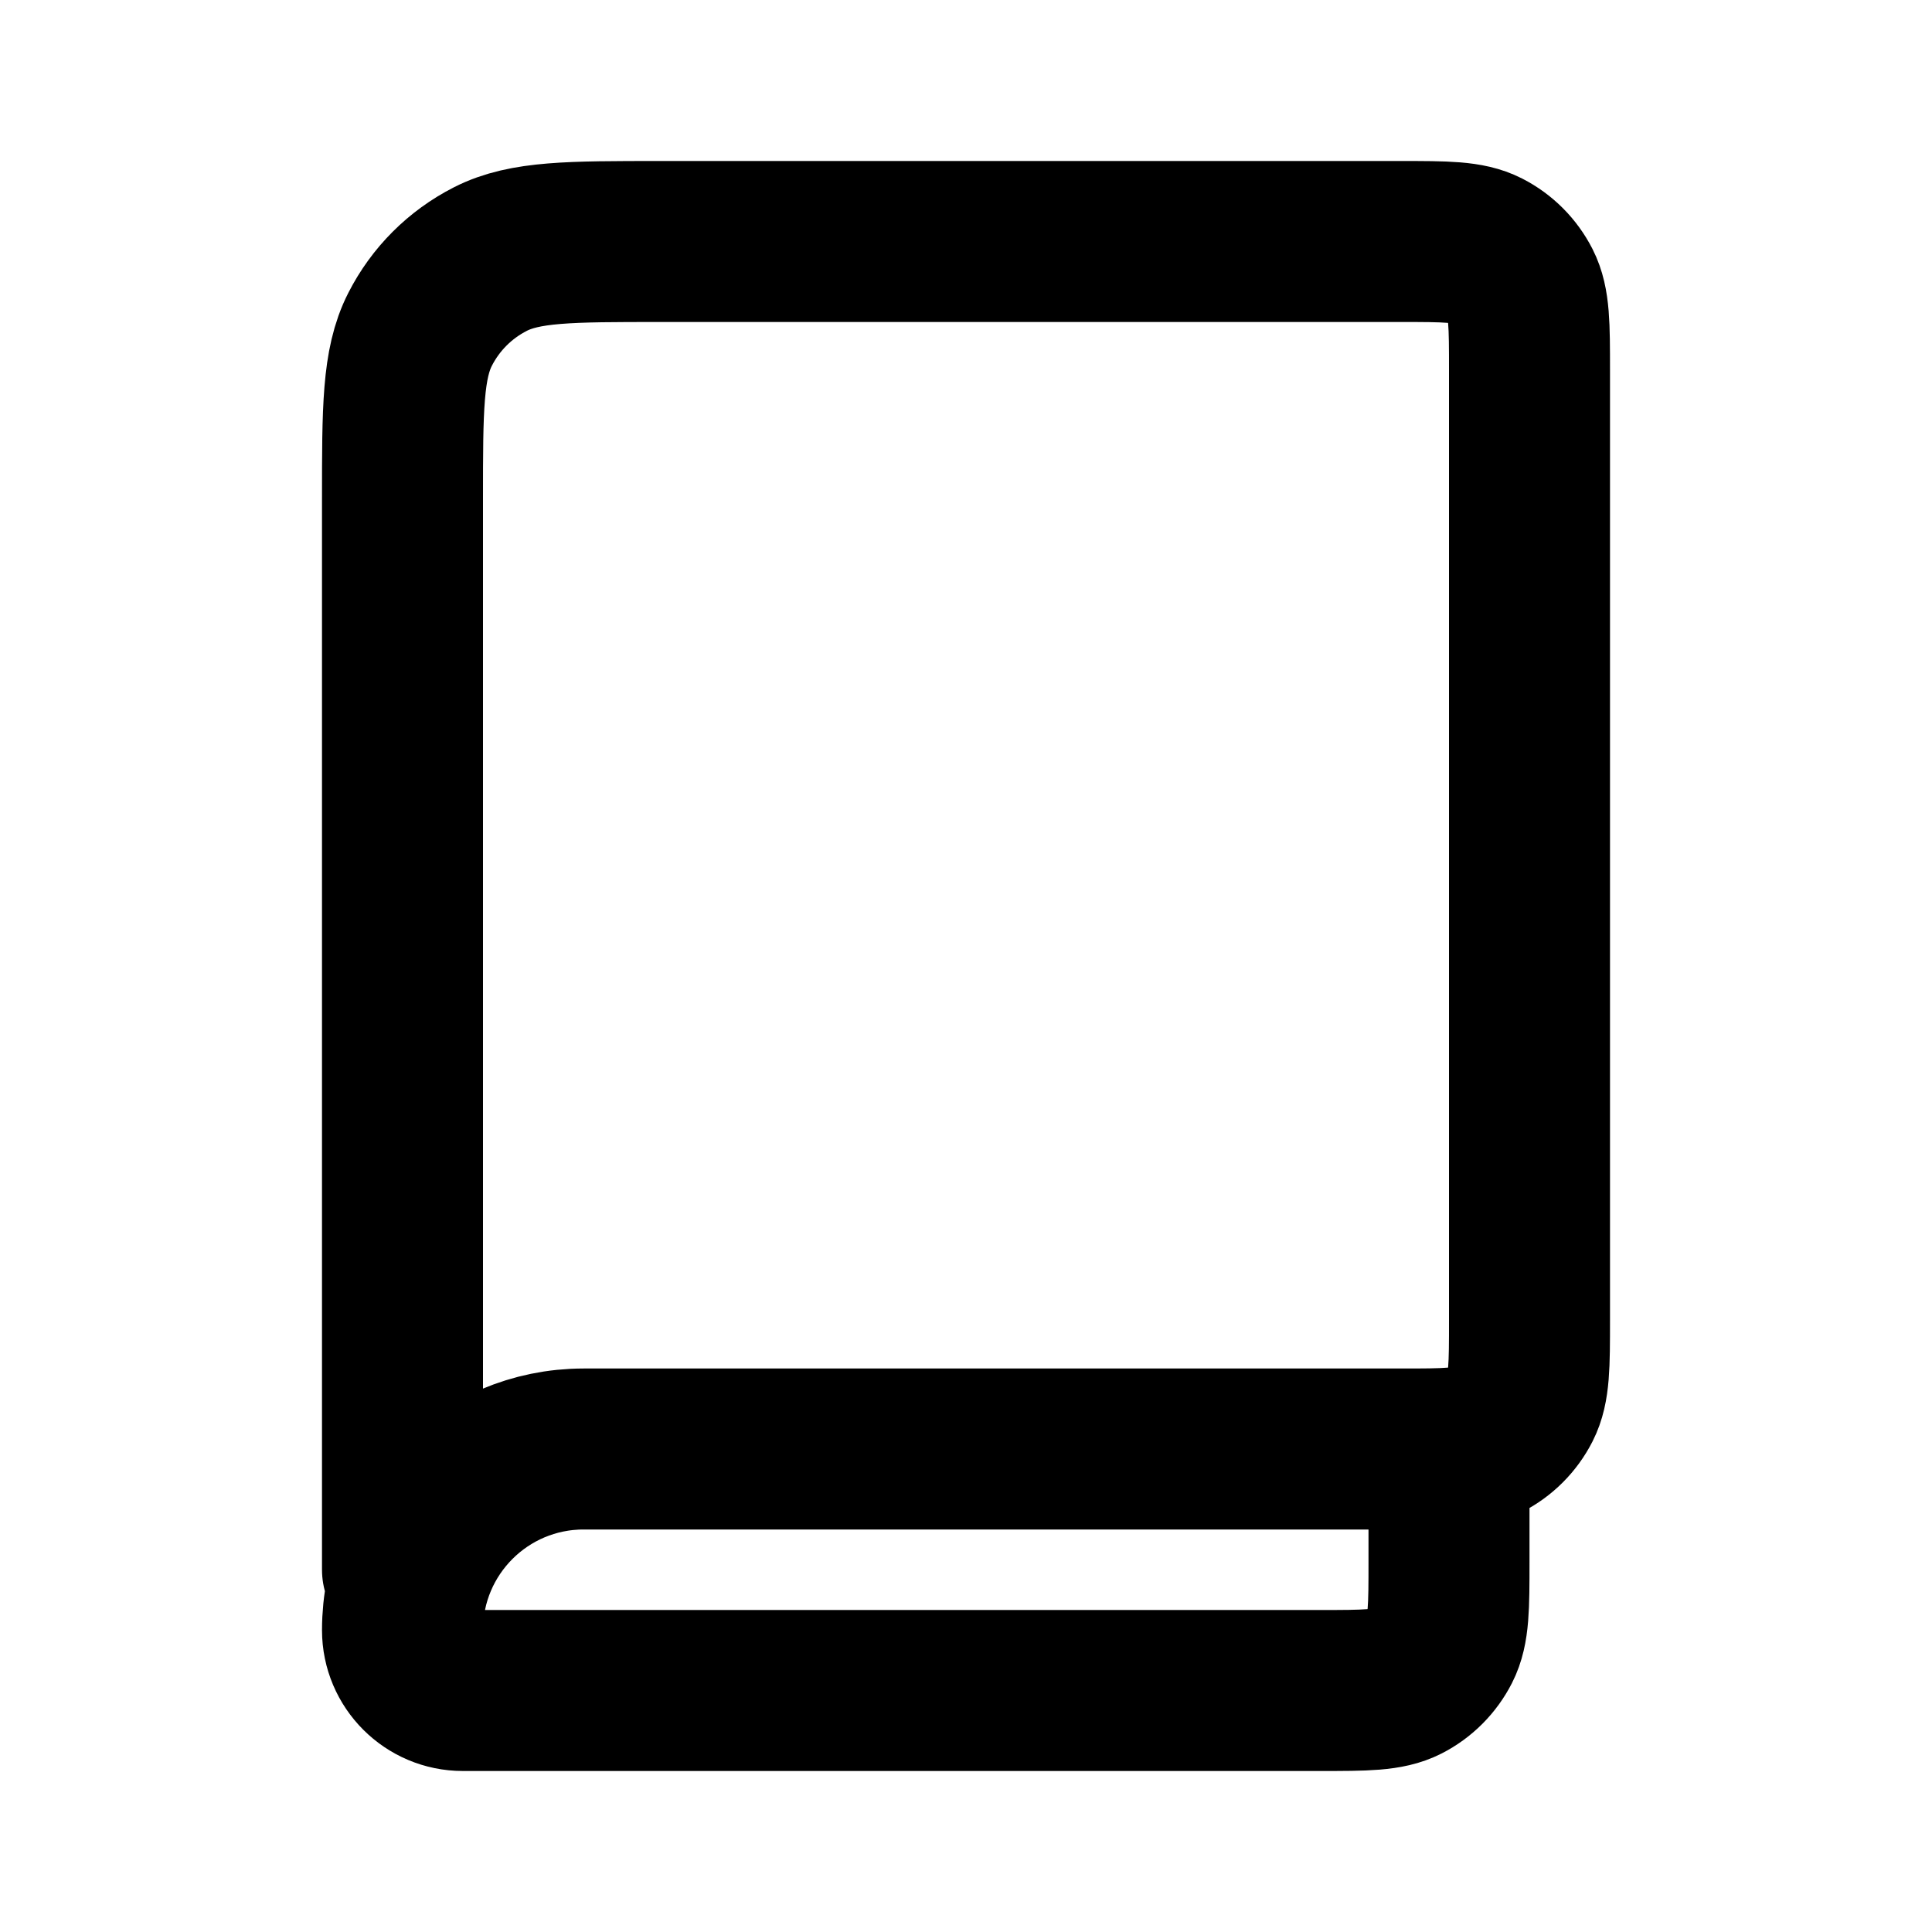
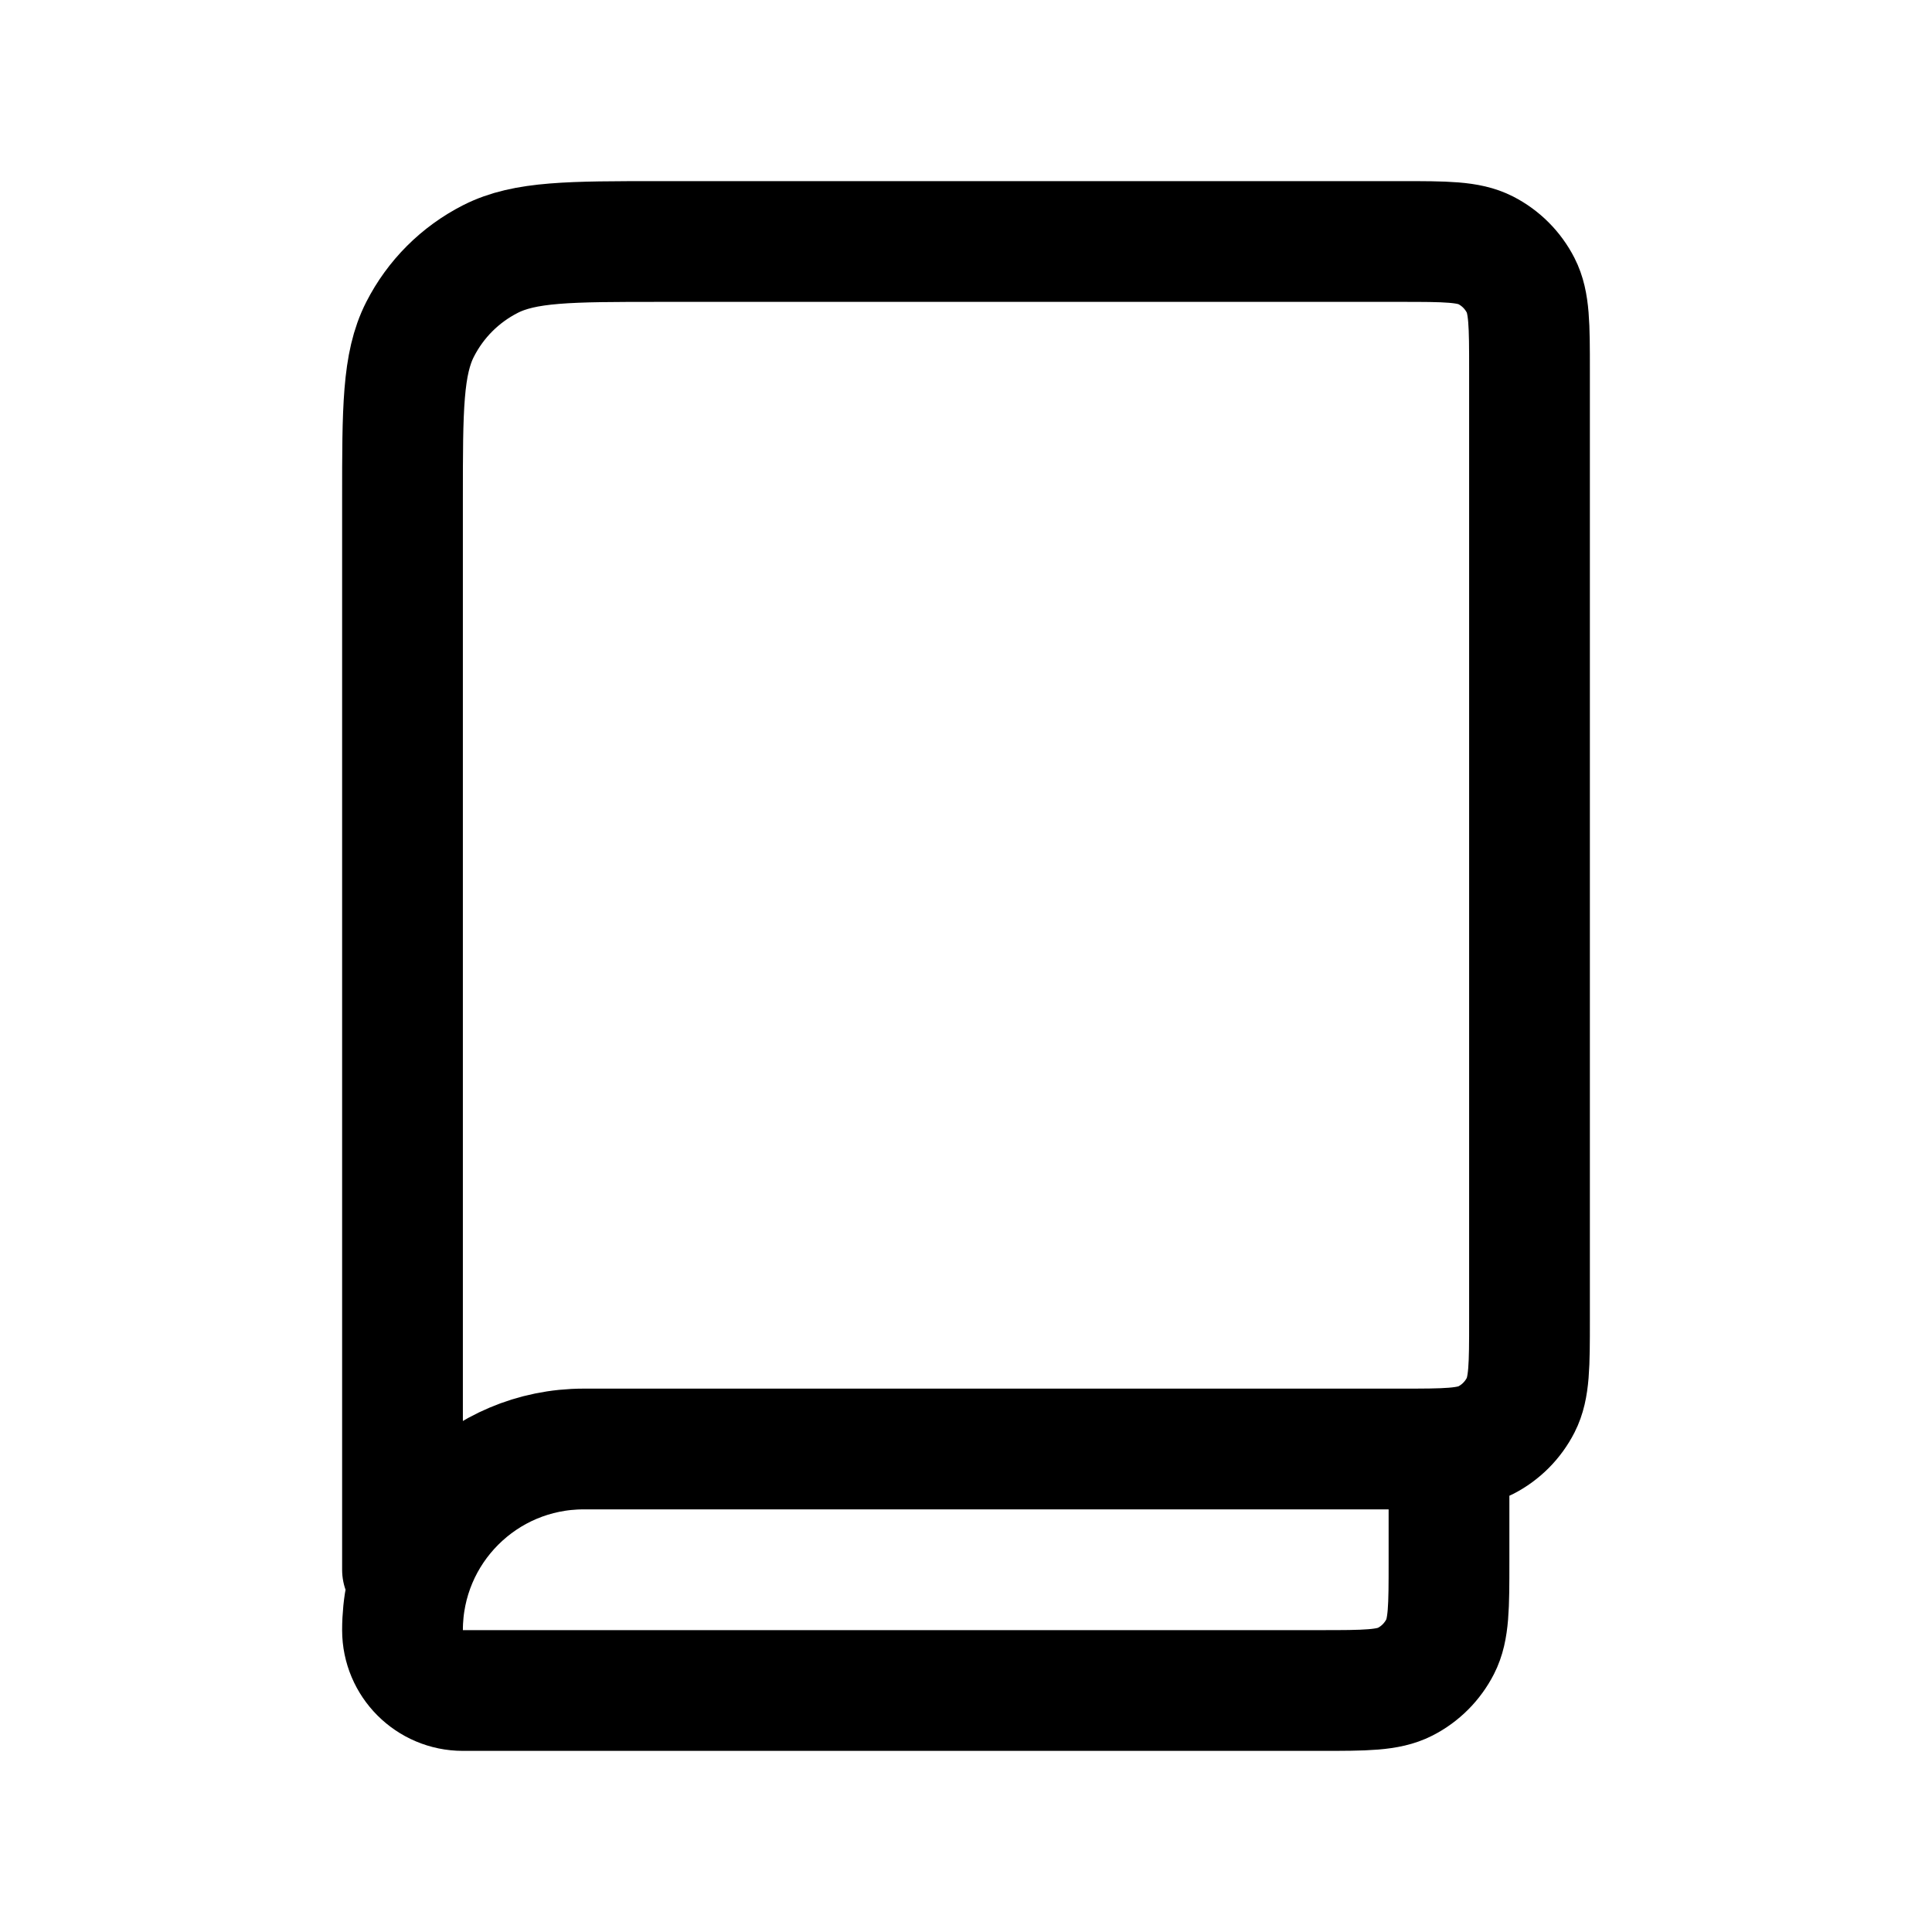
<svg xmlns="http://www.w3.org/2000/svg" width="24" height="24" viewBox="0 0 24 24" fill="none">
-   <path d="M5 19.5V6.2C5 5.08 5 4.52 5.218 4.092C5.41 3.715 5.715 3.41 6.092 3.218C6.52 3 7.08 3 8.2 3H17.4C17.96 3 18.241 3 18.455 3.109C18.643 3.205 18.795 3.358 18.891 3.546C19 3.76 19 4.04 19 4.6V16.4C19 16.96 19 17.24 18.891 17.454C18.795 17.642 18.643 17.795 18.455 17.891C18.241 18 17.961 18 17.402 18H7.25C6.007 18 5 19.007 5 20.25C5 20.664 5.336 21 5.75 21H16.402C16.961 21 17.241 21 17.455 20.891C17.643 20.795 17.795 20.642 17.891 20.454C18 20.24 18 19.96 18 19.4V18" stroke="currentColor" stroke-width="2" stroke-linecap="round" stroke-linejoin="round" />
+   <path d="M5 19.5V6.2C5 5.08 5 4.52 5.218 4.092C5.41 3.715 5.715 3.41 6.092 3.218C6.52 3 7.08 3 8.2 3H17.4C17.96 3 18.241 3 18.455 3.109C18.643 3.205 18.795 3.358 18.891 3.546C19 3.76 19 4.04 19 4.6V16.4C19 16.96 19 17.24 18.891 17.454C18.795 17.642 18.643 17.795 18.455 17.891C18.241 18 17.961 18 17.402 18H7.25C6.007 18 5 19.007 5 20.25C5 20.664 5.336 21 5.75 21H16.402C16.961 21 17.241 21 17.455 20.891C17.643 20.795 17.795 20.642 17.891 20.454C18 20.24 18 19.96 18 19.4V18" stroke="currentColor" stroke-width="1.5" stroke-linecap="round" stroke-linejoin="round" />
</svg>
